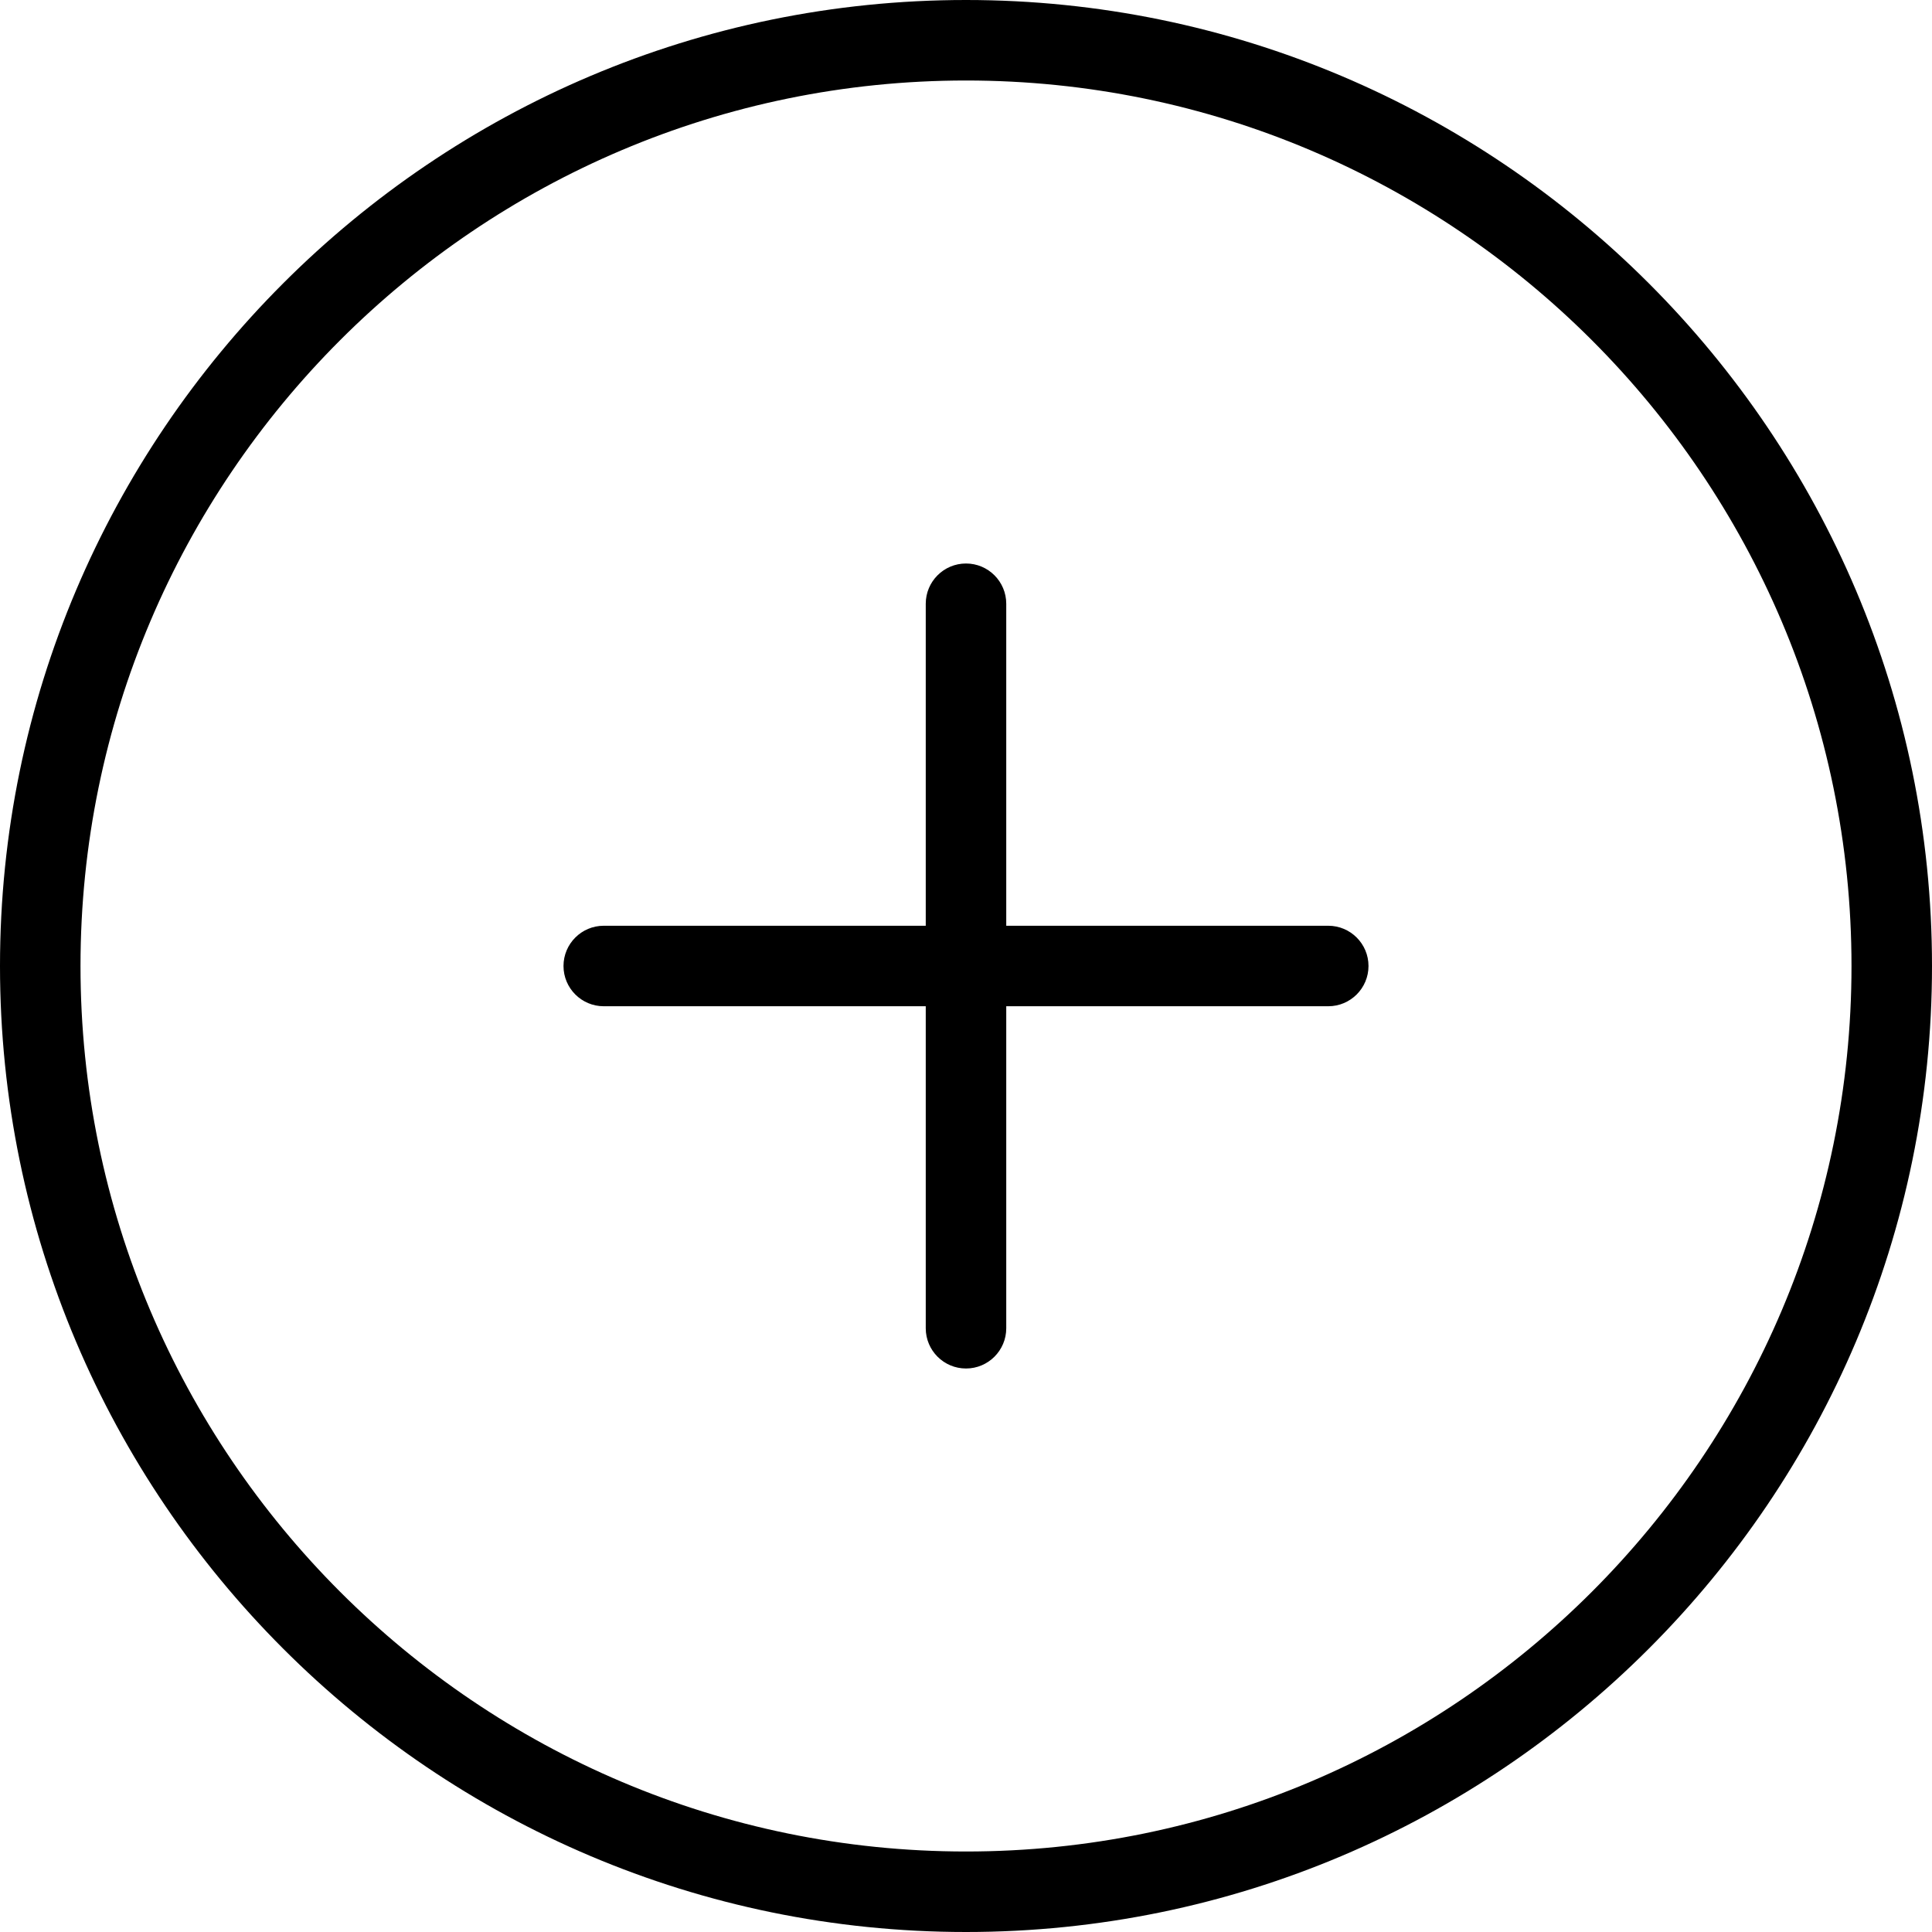
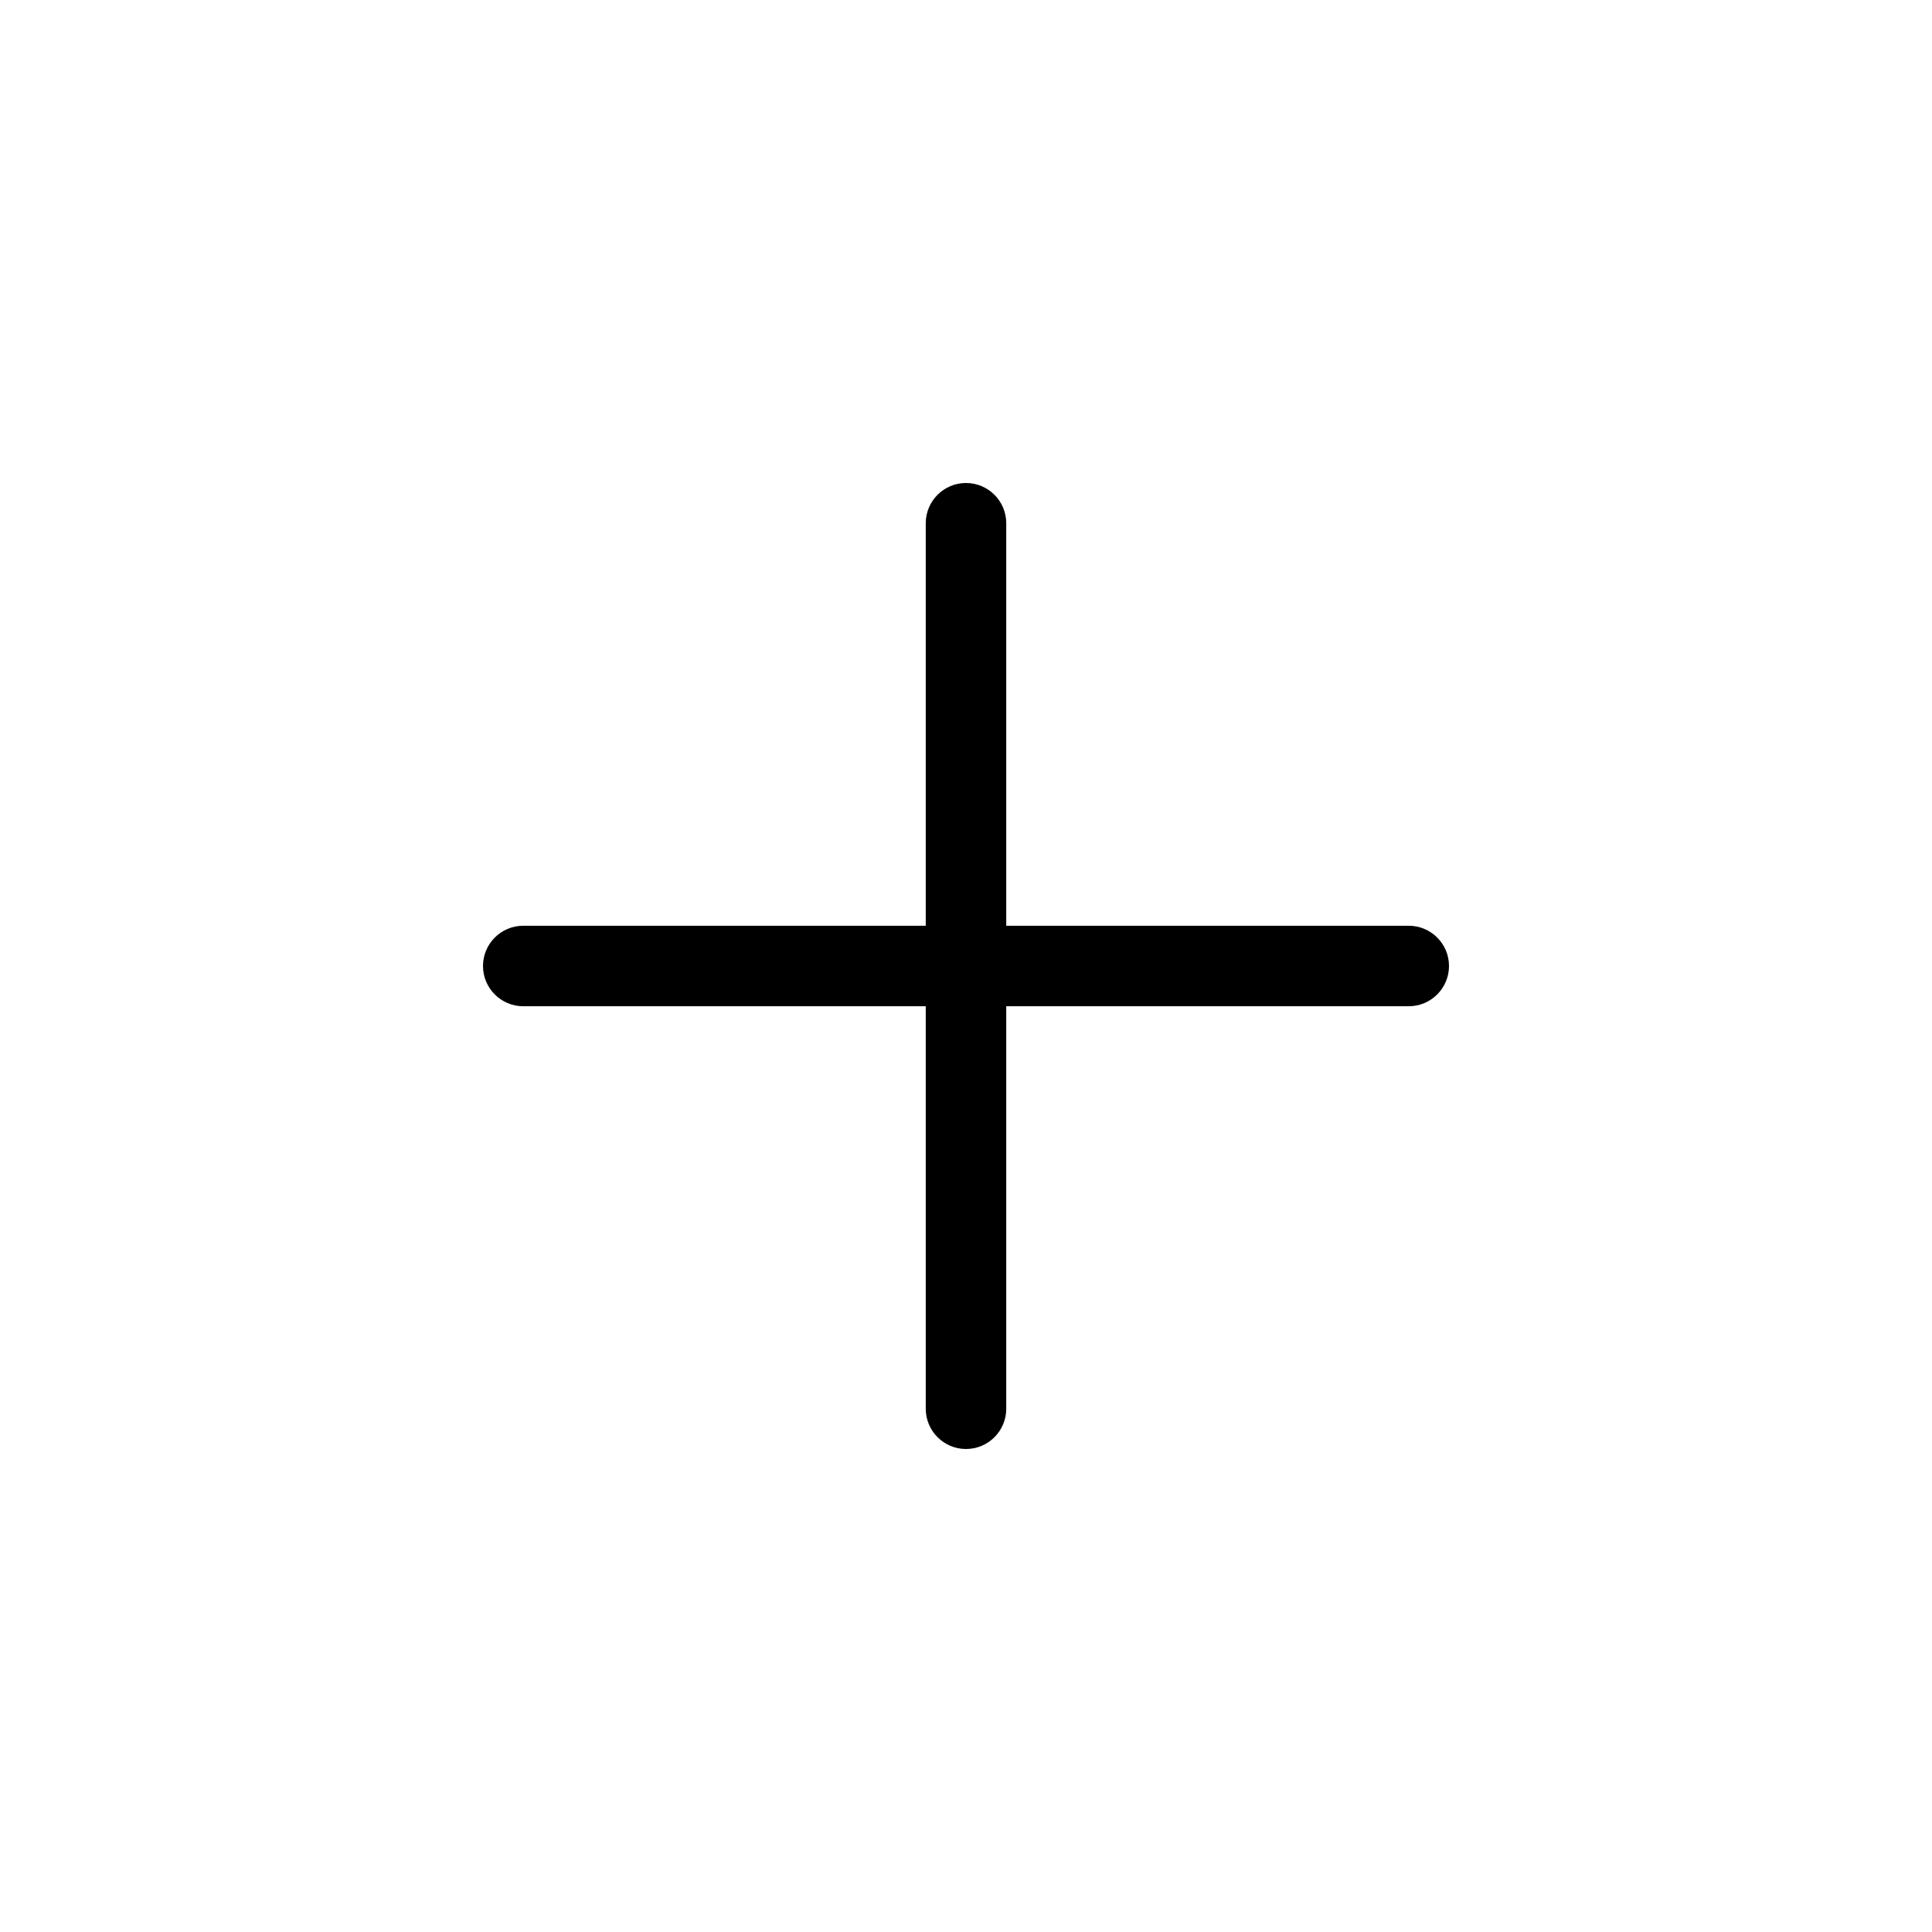
<svg xmlns="http://www.w3.org/2000/svg" fill="currentColor" id="Layer_1" data-name="Layer 1" viewBox="0 0 24 24">
-   <path d="m12,0C5.383,0,0,5.383,0,12s5.383,12,12,12,12-5.383,12-12S18.617,0,12,0Zm0,23c-6.065,0-11-4.935-11-11S5.935,1,12,1s11,4.935,11,11-4.935,11-11,11Zm5-11c0,.276-.224.5-.5.5h-4v4c0,.276-.224.5-.5.5s-.5-.224-.5-.5v-4h-4c-.276,0-.5-.224-.5-.5s.224-.5.5-.5h4v-4c0-.276.224-.5.5-.5s.5.224.5.5v4h4c.276,0,.5.224.5.5Z" />
+   <path d="M18,12c0,.276-.224,.5-.5,.5h-5v5c0,.276-.224,.5-.5,.5s-.5-.224-.5-.5v-5H6.5c-.276,0-.5-.224-.5-.5s.224-.5,.5-.5h5V6.5c0-.276,.224-.5,.5-.5s.5,.224,.5,.5v5h5c.276,0,.5,.224,.5,.5Z" />
</svg>
